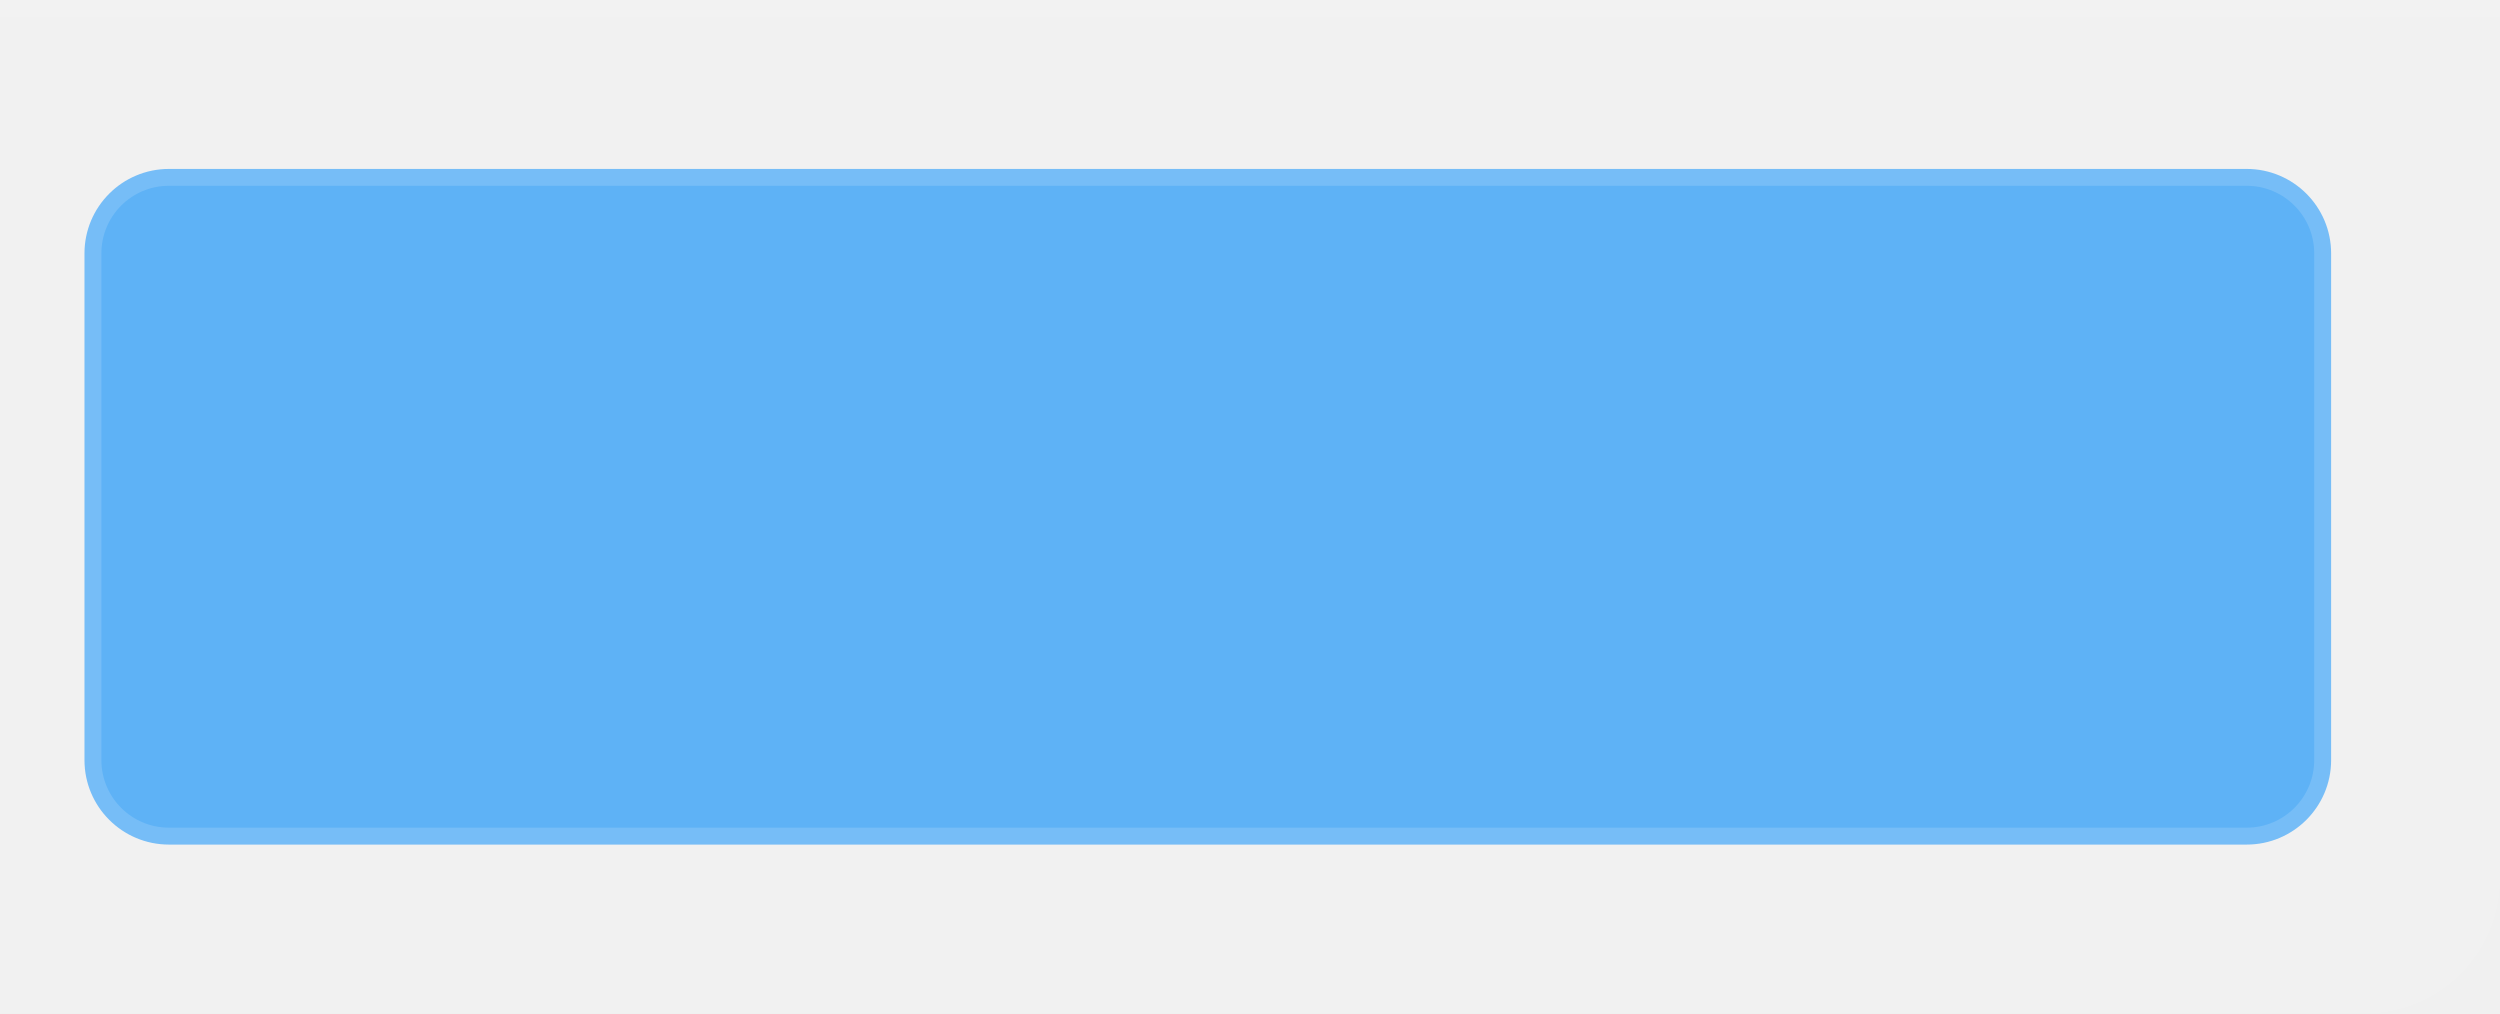
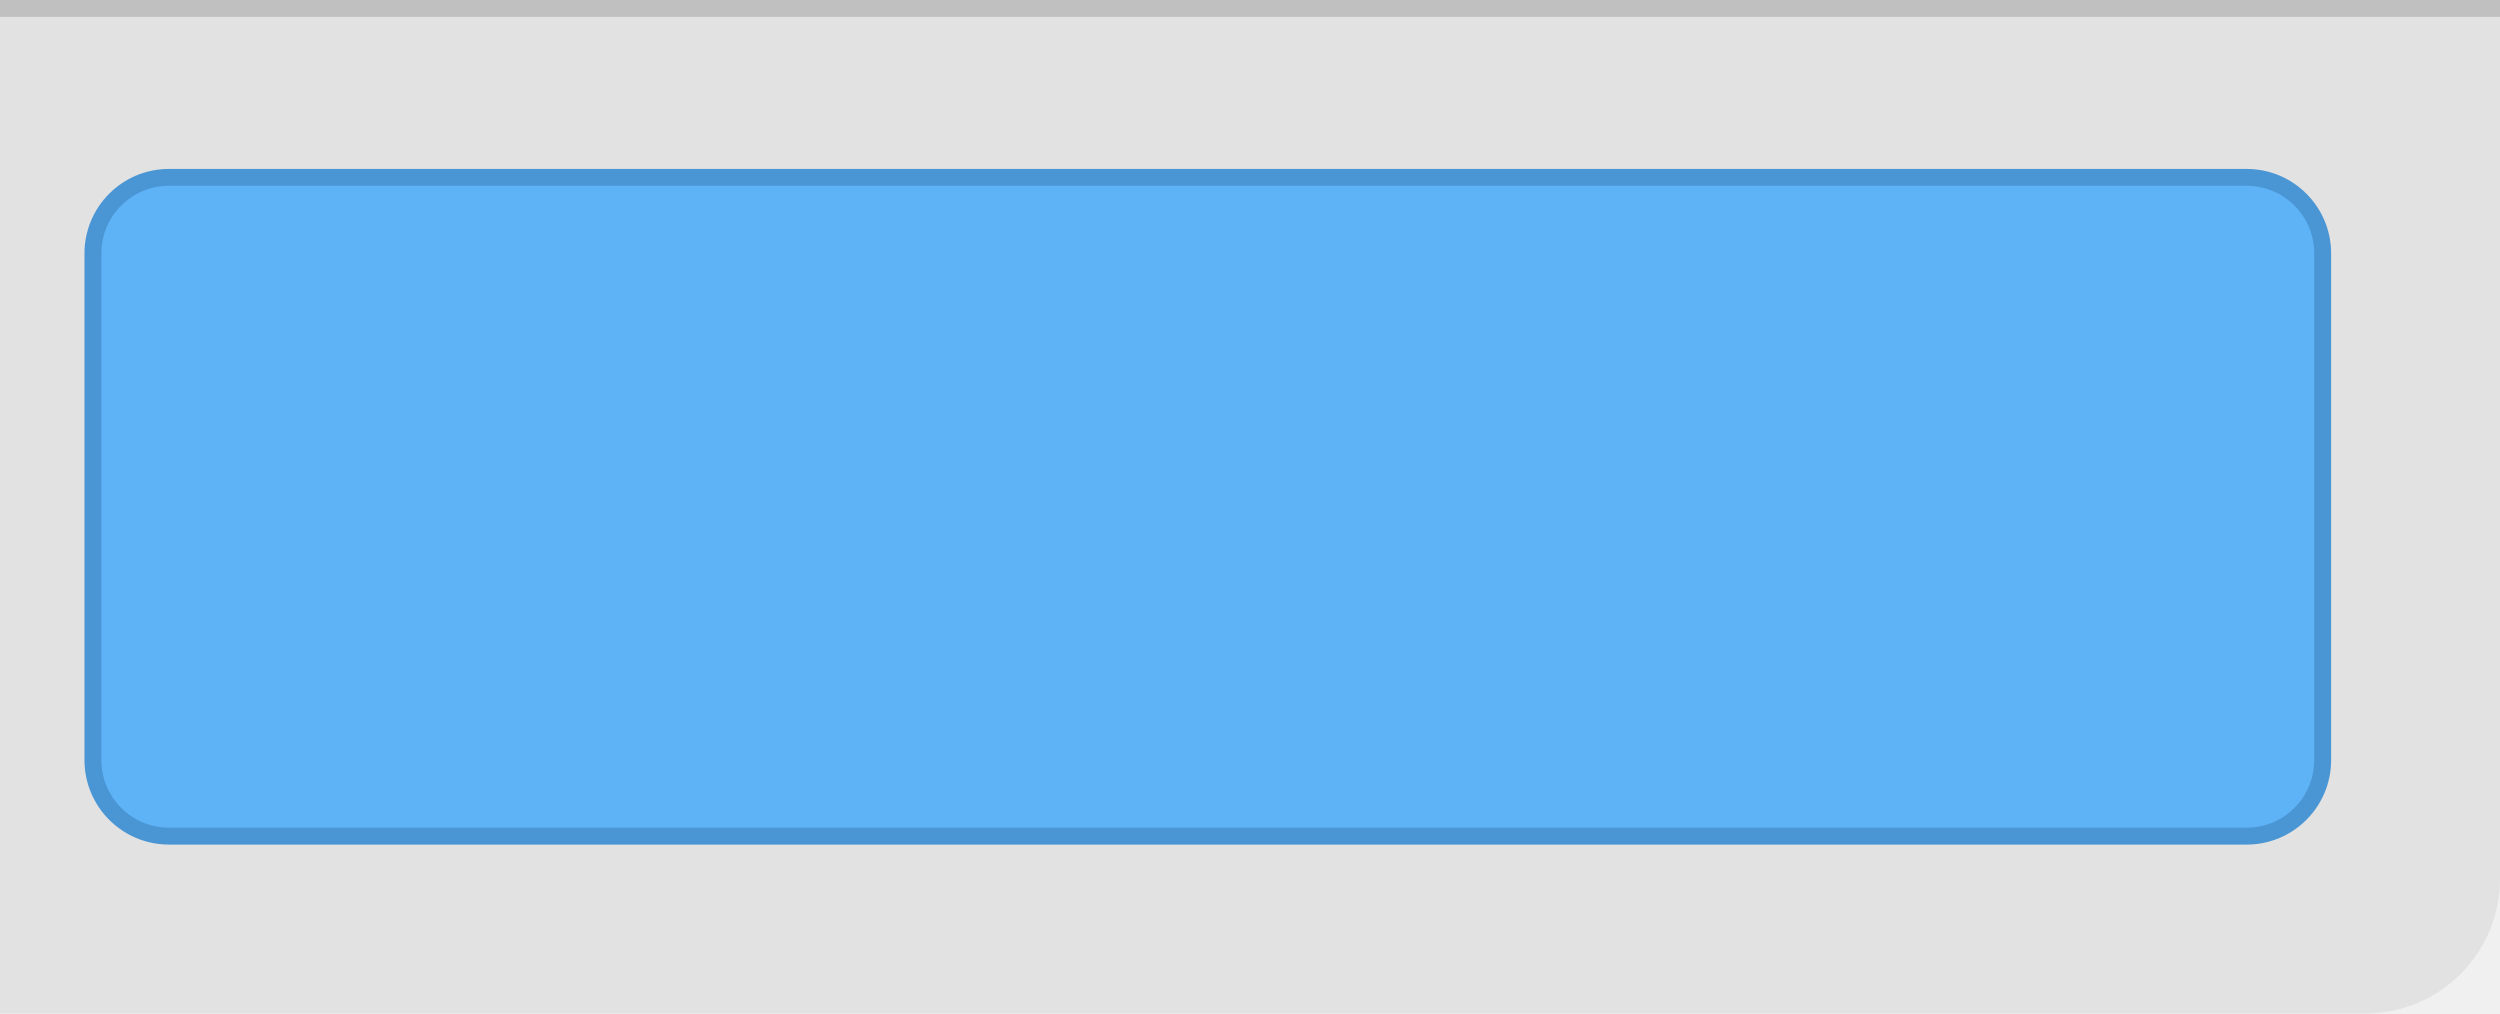
<svg xmlns="http://www.w3.org/2000/svg" width="148" height="60" viewBox="0 0 39.158 15.875" version="1.1" id="svg5">
  <defs id="defs2">
    <clipPath clipPathUnits="userSpaceOnUse" id="clipPath1633">
      <path id="path1635" style="opacity:0.95;fill:#ffffff;stroke-width:0.974;stroke-linecap:round;stroke-linejoin:round" d="m 0.23,-3.969 c -2.033,0 -3.67,1.637 -3.67,3.67 V 16.174 c 0,2.033 1.637,3.67 3.67,3.67 H 16.703 c 2.033,0 3.67,-1.637 3.67,-3.67 V -0.299 C 20.373,-2.332 18.736,-3.969 16.703,-3.969 Z M 3.708,1.058 h 9.518 c 1.175,0 2.12,0.946 2.12,2.12 v 9.518 c 0,1.175 -0.946,2.12 -2.12,2.12 H 3.708 C 2.533,14.817 1.587,13.871 1.587,12.696 V 3.179 c 0,-1.175 0.946,-2.12 2.12,-2.12 z" />
    </clipPath>
  </defs>
  <g id="layer1">
-     <path id="rect3629" style="opacity:0.06;fill:#ffffff;fill-opacity:1;stroke:none;stroke-width:1.056;stroke-linecap:round;stroke-linejoin:round;stroke-miterlimit:4;stroke-dasharray:none;stroke-opacity:0.988;paint-order:stroke markers fill" d="M 0,0 V 11.906 13.758 15.875 H 2.117 4.233 37.042 c 1.173,0 2.117,-0.944 2.117,-2.117 V 0 Z" />
-     <rect style="opacity:0.1;fill:#ffffff;fill-opacity:1;stroke:none;stroke-width:0.576;stroke-linecap:round;stroke-linejoin:round;stroke-miterlimit:4;stroke-dasharray:none;stroke-opacity:0.988;paint-order:stroke markers fill" id="rect2759" width="39.158" height="0.265" x="-39.158" y="1.0154419e-07" rx="0" ry="0" transform="scale(-1,1)" />
-     <rect style="fill:#76bdf7;fill-opacity:1;stroke:none;stroke-width:0.479;stroke-linecap:round;stroke-linejoin:round;paint-order:stroke fill markers" id="rect1110" width="35.19" height="10.583" x="-36.513" y="2.646" rx="1.323" ry="1.323" transform="scale(-1,1)" />
+     <path id="rect3629" style="opacity:0.06;fill:#000000;fill-opacity:1;stroke:none;stroke-width:1.056;stroke-linecap:round;stroke-linejoin:round;stroke-miterlimit:4;stroke-dasharray:none;stroke-opacity:0.988;paint-order:stroke markers fill" d="M 0,0 V 11.906 13.758 15.875 H 2.117 4.233 37.042 c 1.173,0 2.117,-0.944 2.117,-2.117 V 0 Z" />
+     <rect style="opacity:0.15;fill:#000000;fill-opacity:1;stroke:none;stroke-width:0.576;stroke-linecap:round;stroke-linejoin:round;stroke-miterlimit:4;stroke-dasharray:none;stroke-opacity:0.988;paint-order:stroke markers fill" id="rect2759" width="39.158" height="0.265" x="-39.158" y="1.0154419e-07" rx="0" ry="0" transform="scale(-1,1)" />
+     <rect style="fill:#4a96d4;fill-opacity:1;stroke:none;stroke-width:0.479;stroke-linecap:round;stroke-linejoin:round;paint-order:stroke fill markers" id="rect1110" width="35.19" height="10.583" x="-36.513" y="2.646" rx="1.323" ry="1.323" transform="scale(-1,1)" />
    <rect style="fill:#5eb2f6;fill-opacity:1;stroke:none;stroke-width:0.46;stroke-linecap:round;stroke-linejoin:round;paint-order:stroke fill markers" id="rect2236" width="34.66" height="10.054" x="-36.248" y="2.91" rx="1.058" ry="1.058" transform="scale(-1,1)" />
  </g>
</svg>
